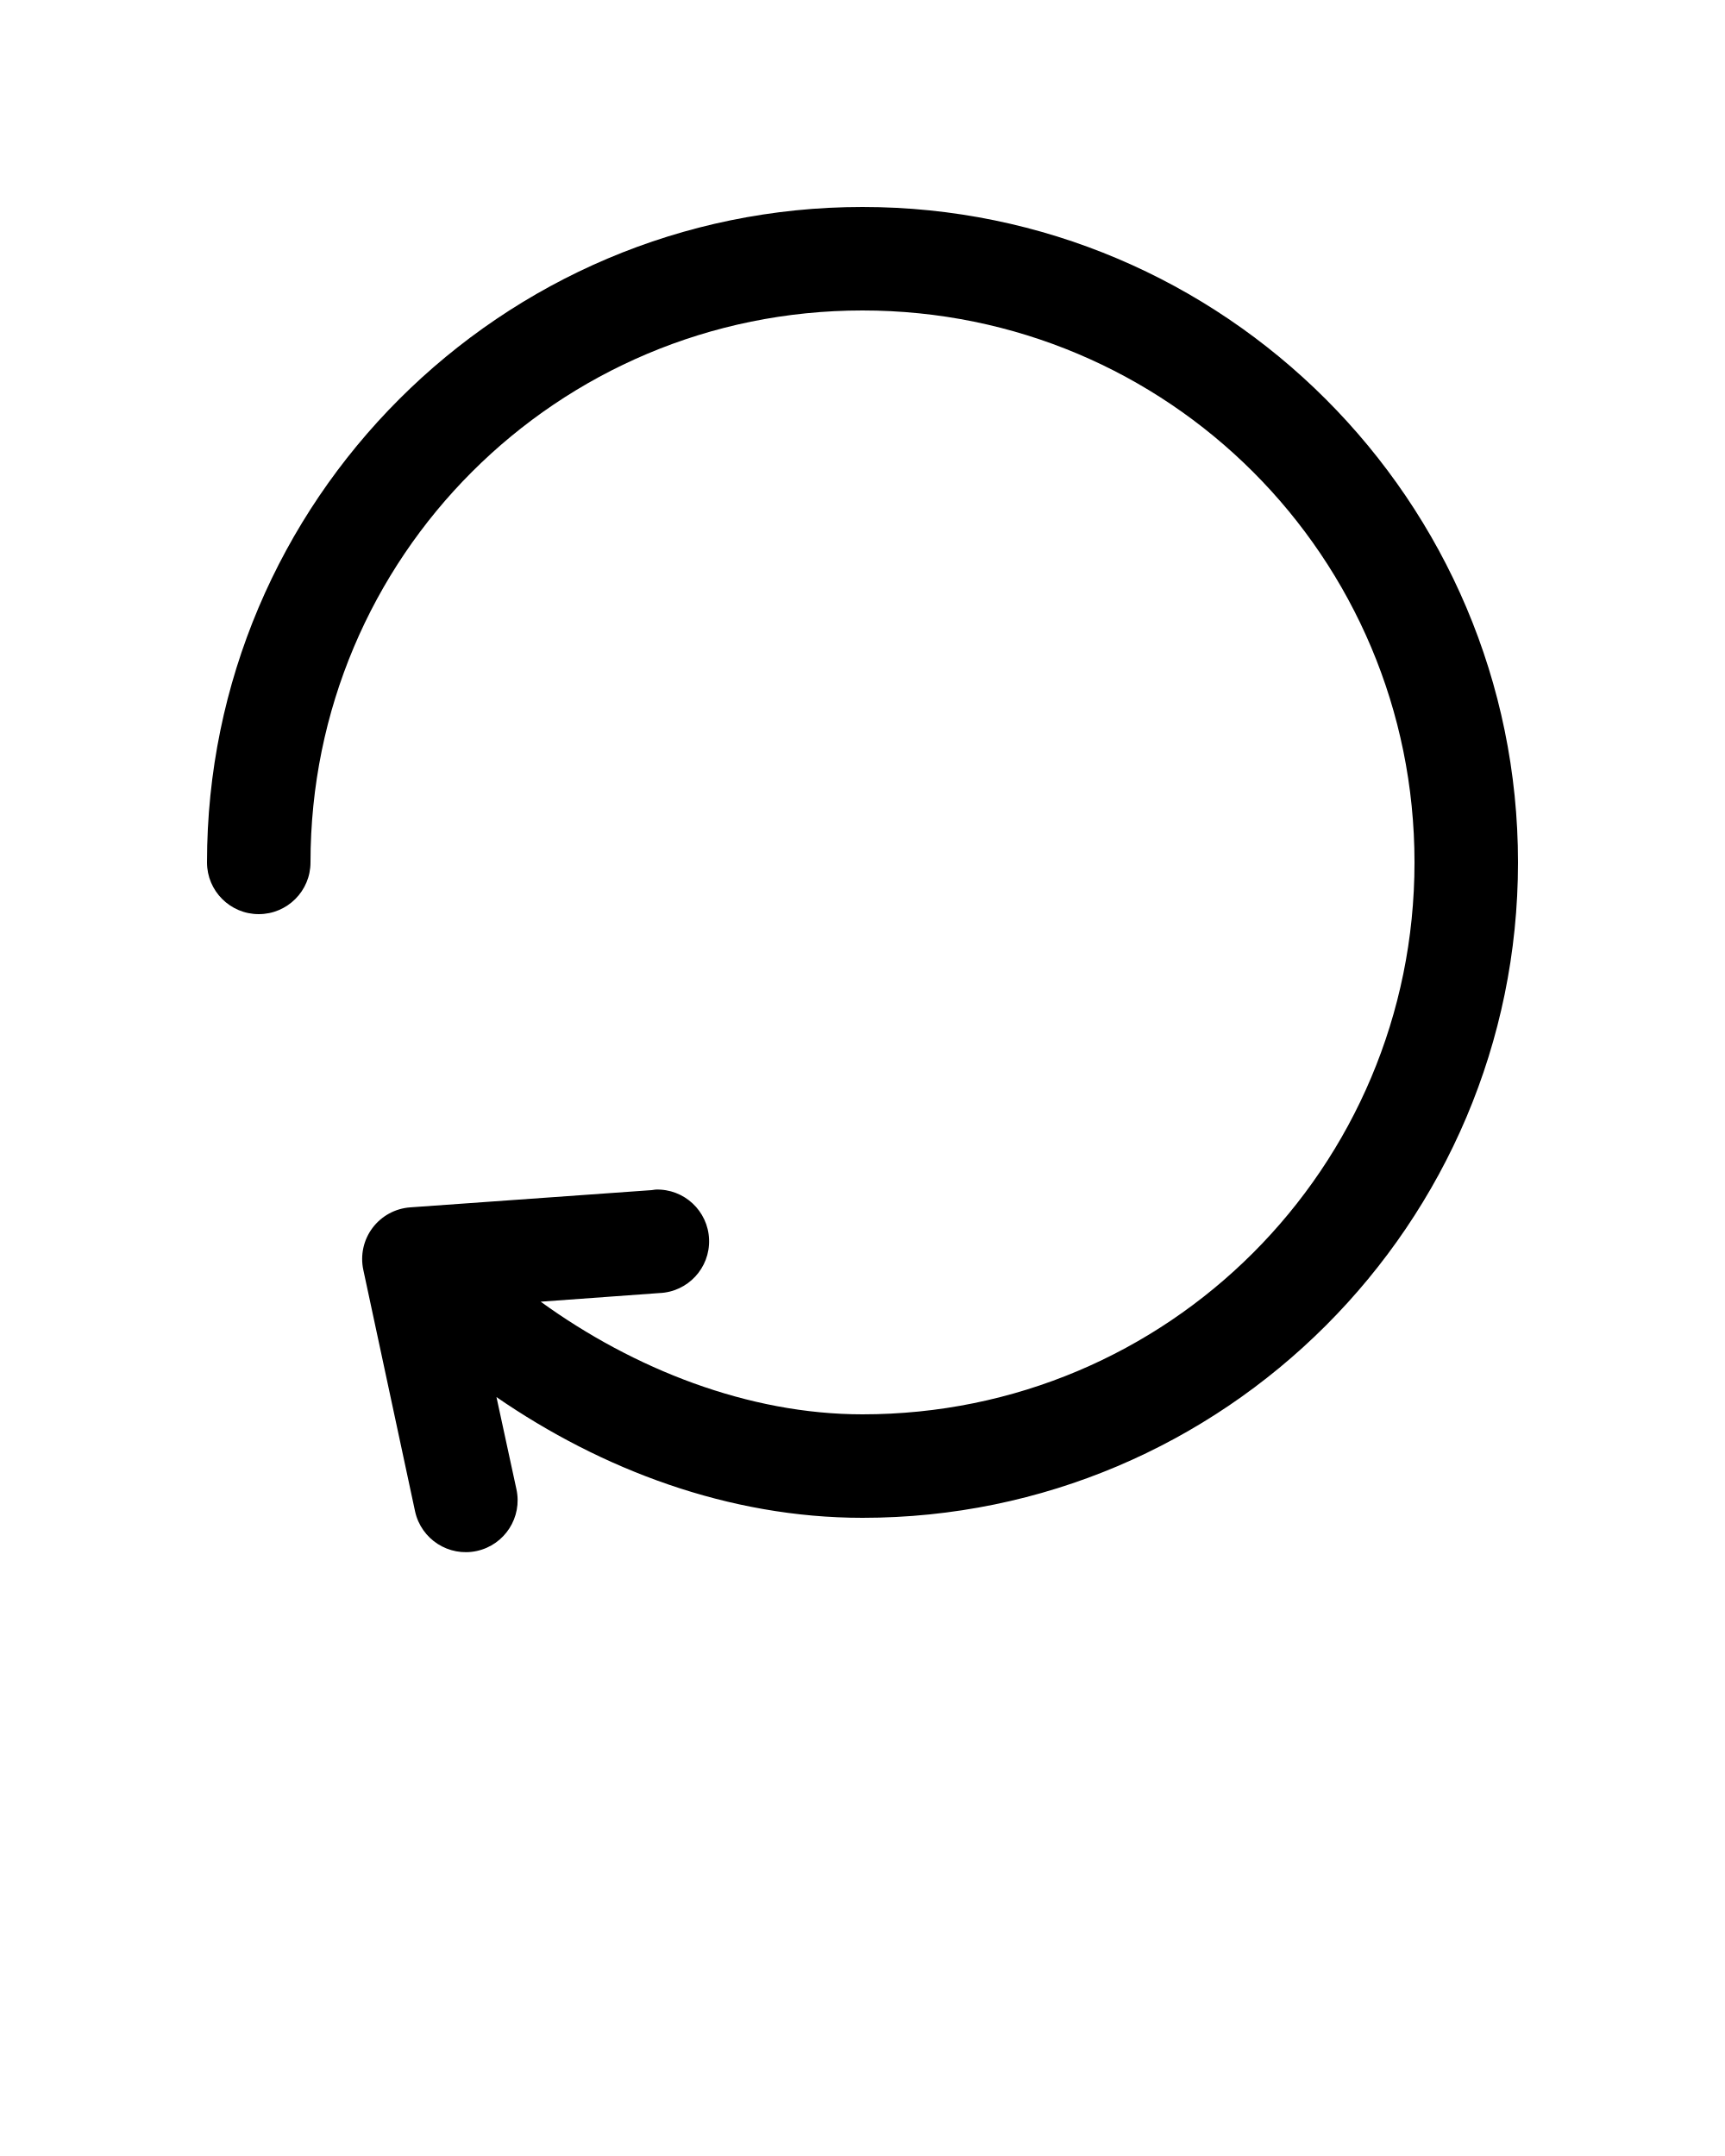
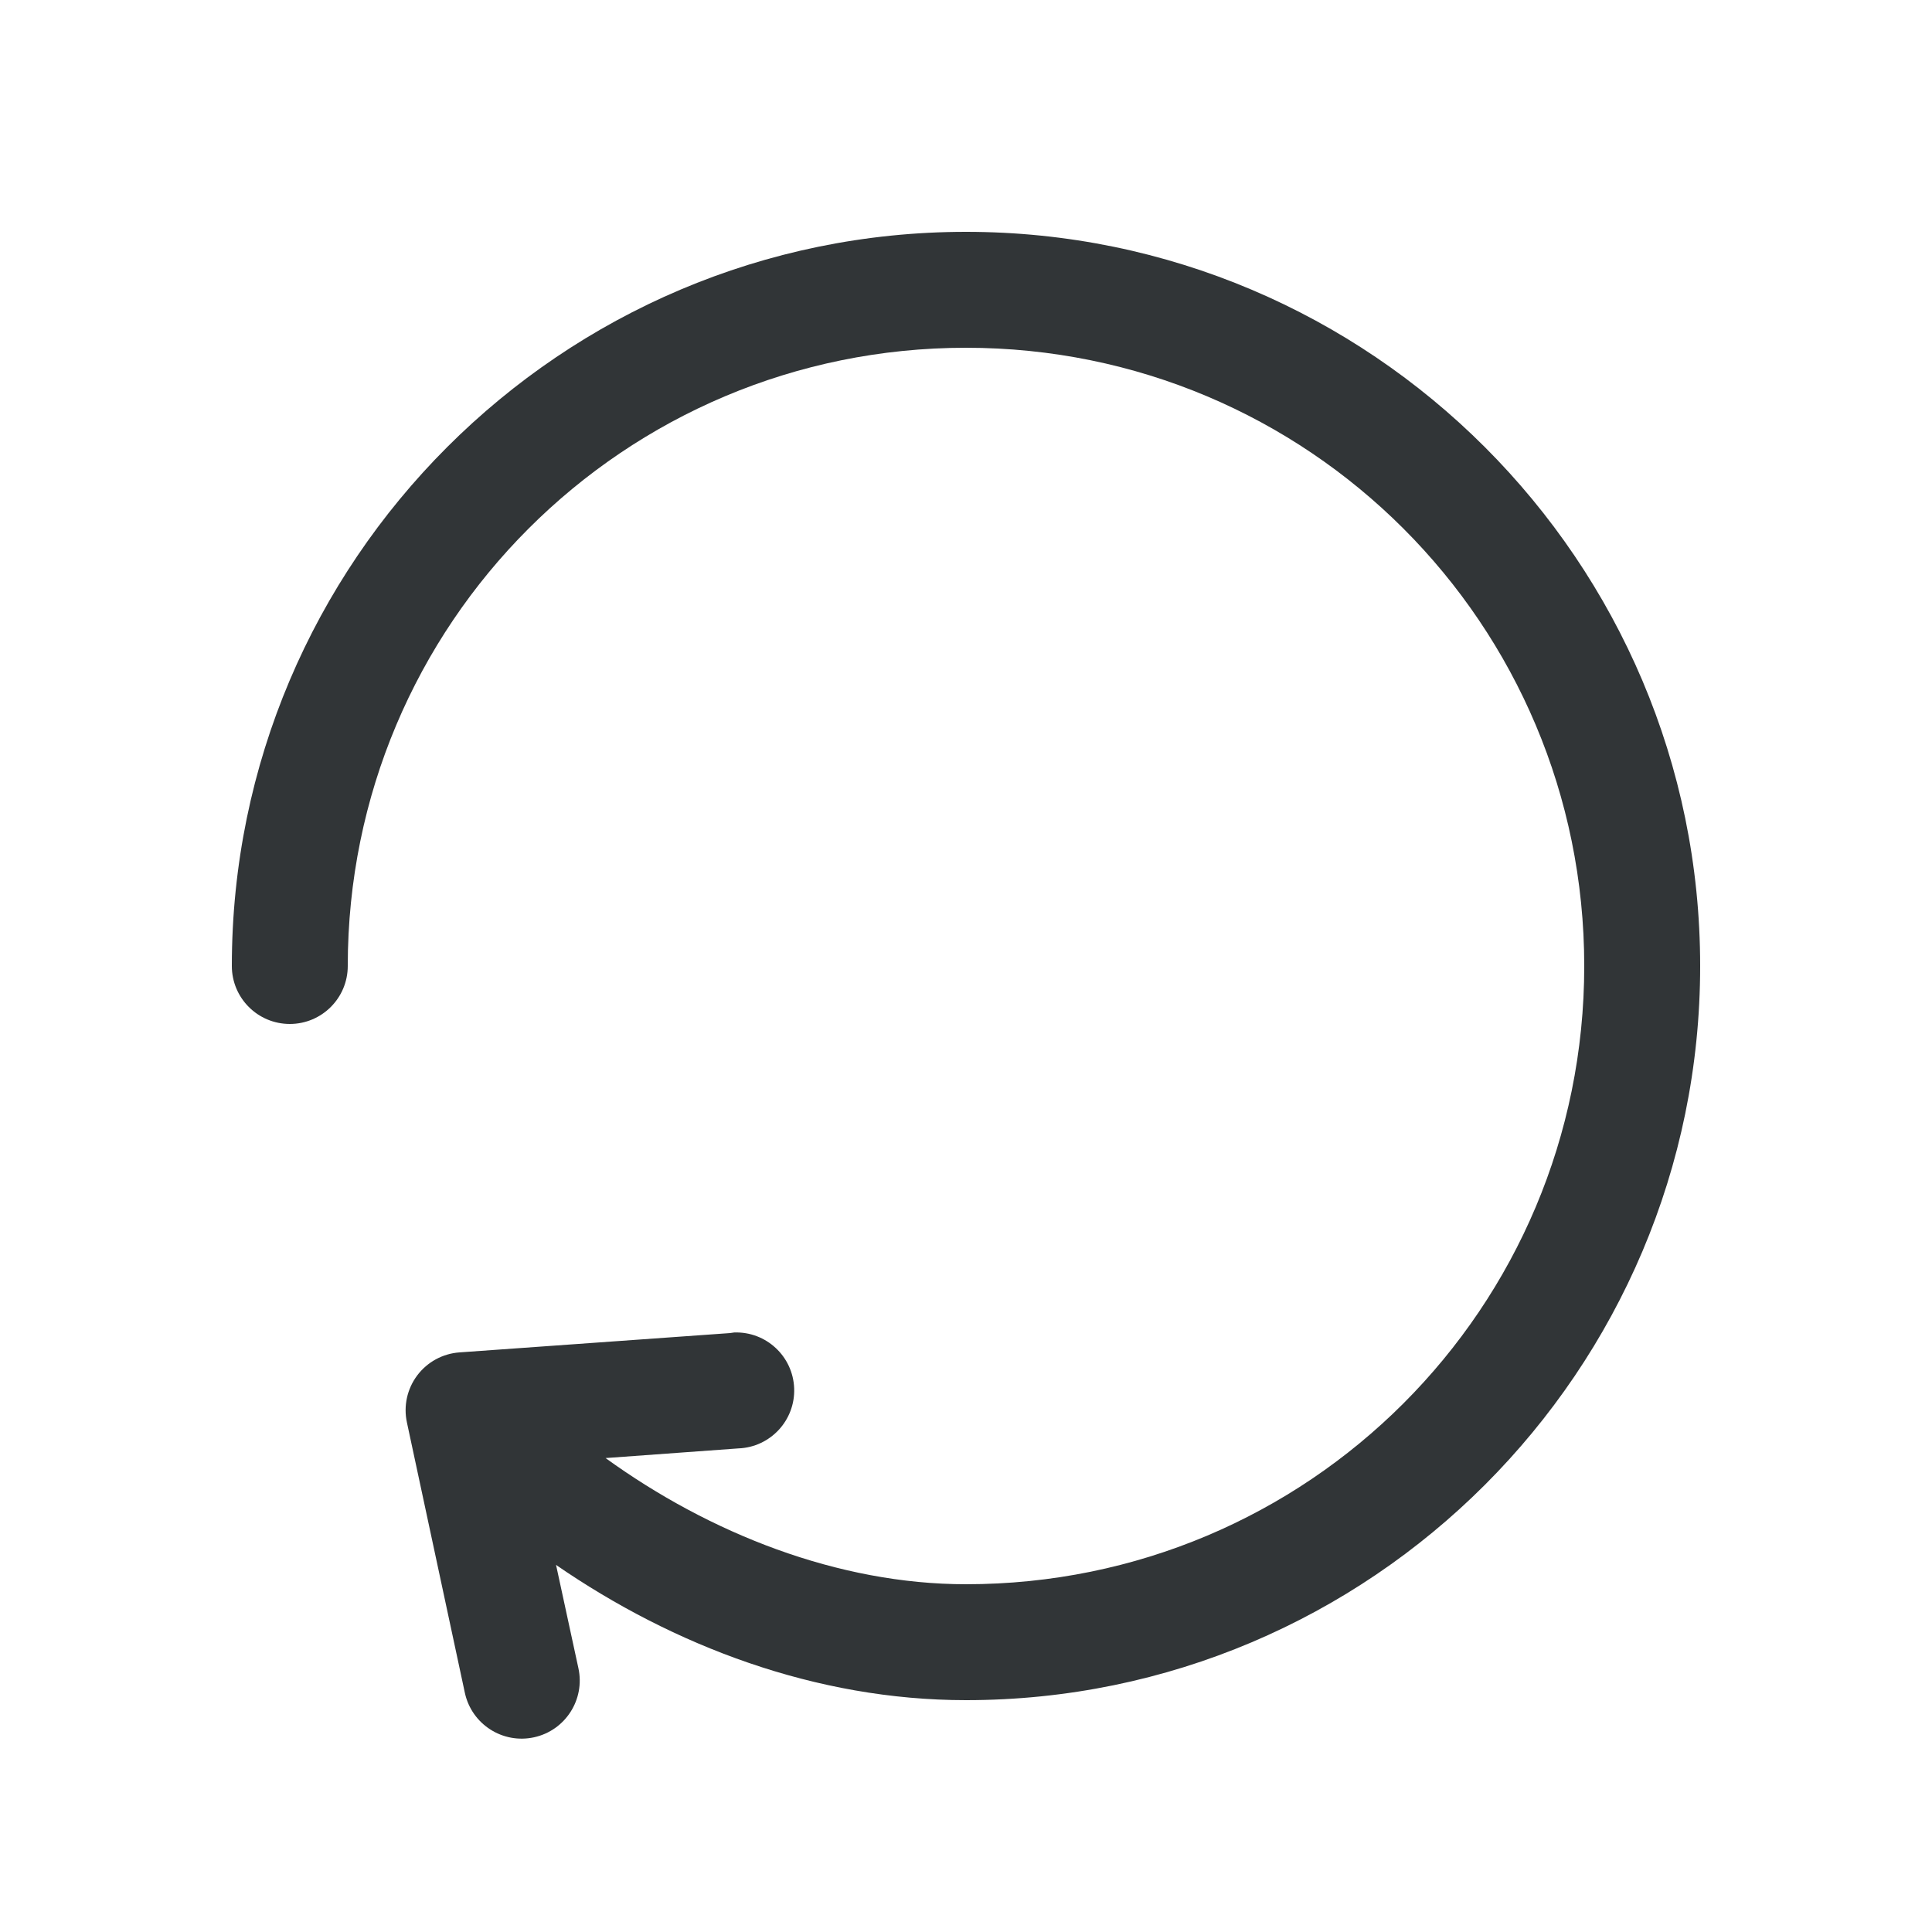
- <svg xmlns="http://www.w3.org/2000/svg" version="1.1" x="0px" y="0px" viewBox="0 0 100 125">
+ <svg xmlns="http://www.w3.org/2000/svg" version="1.1" x="0px" y="0px" viewBox="0 0 100 100">
  <g transform="translate(0,-952.3622)">
-     <path style="font-size:medium;font-style:normal;font-variant:normal;font-weight:normal;font-stretch:normal;text-indent:0;text-align:start;text-decoration:none;line-height:normal;letter-spacing:normal;word-spacing:normal;text-transform:none;direction:ltr;block-progression:tb;writing-mode:lr-tb;text-anchor:start;baseline-shift:baseline;opacity:1;color:#000000;fill:#000000;fill-opacity:1;stroke:none;stroke-width:6;marker:none;visibility:visible;display:inline;overflow:visible;enable-background:accumulate;font-family:Sans;-inkscape-font-specification:Sans" d="M 50 12 C 29.049 12 12 29.049 12 50 A 3 3 0 1 0 18 50 C 18 32.291 32.291 18 50 18 C 67.709 18 82 32.291 82 50 C 82 67.709 67.709 82 50 82 C 43.38 82 36.735 79.37 31.344 75.469 L 38.219 74.969 A 3.002 3.002 0 0 0 38 68.969 A 3 3 0 0 0 37.781 69 L 23.781 70 A 3 3 0 0 0 21.062 73.625 L 24.062 87.625 A 3.007 3.007 0 1 0 29.938 86.344 L 28.781 81 C 34.863 85.19 42.23 88 50 88 C 70.951 88 88 70.951 88 50 C 88 29.049 70.951 12 50 12 z " transform="translate(0,952.3622)" />
+     <path style="font-size:medium;font-style:normal;font-variant:normal;font-weight:normal;font-stretch:normal;text-indent:0;text-align:start;text-decoration:none;line-height:normal;letter-spacing:normal;word-spacing:normal;text-transform:none;direction:ltr;block-progression:tb;writing-mode:lr-tb;text-anchor:start;baseline-shift:baseline;opacity:1;color:#313537;fill:#313537;fill-opacity:1;stroke:none;stroke-width:2;marker:none;visibility:visible;display:inline;overflow:visible;enable-background:accumulate;font-family:Sans;-inkscape-font-specification:Sans" d="M 50 12 C 29.049 12 12 29.049 12 50 A 3 3 0 1 0 18 50 C 18 32.291 32.291 18 50 18 C 67.709 18 82 32.291 82 50 C 82 67.709 67.709 82 50 82 C 43.38 82 36.735 79.37 31.344 75.469 L 38.219 74.969 A 3.002 3.002 0 0 0 38 68.969 A 3 3 0 0 0 37.781 69 L 23.781 70 A 3 3 0 0 0 21.062 73.625 L 24.062 87.625 A 3.007 3.007 0 1 0 29.938 86.344 L 28.781 81 C 34.863 85.19 42.23 88 50 88 C 70.951 88 88 70.951 88 50 C 88 29.049 70.951 12 50 12 z " transform="translate(0,952.3622)" />
  </g>
</svg>
